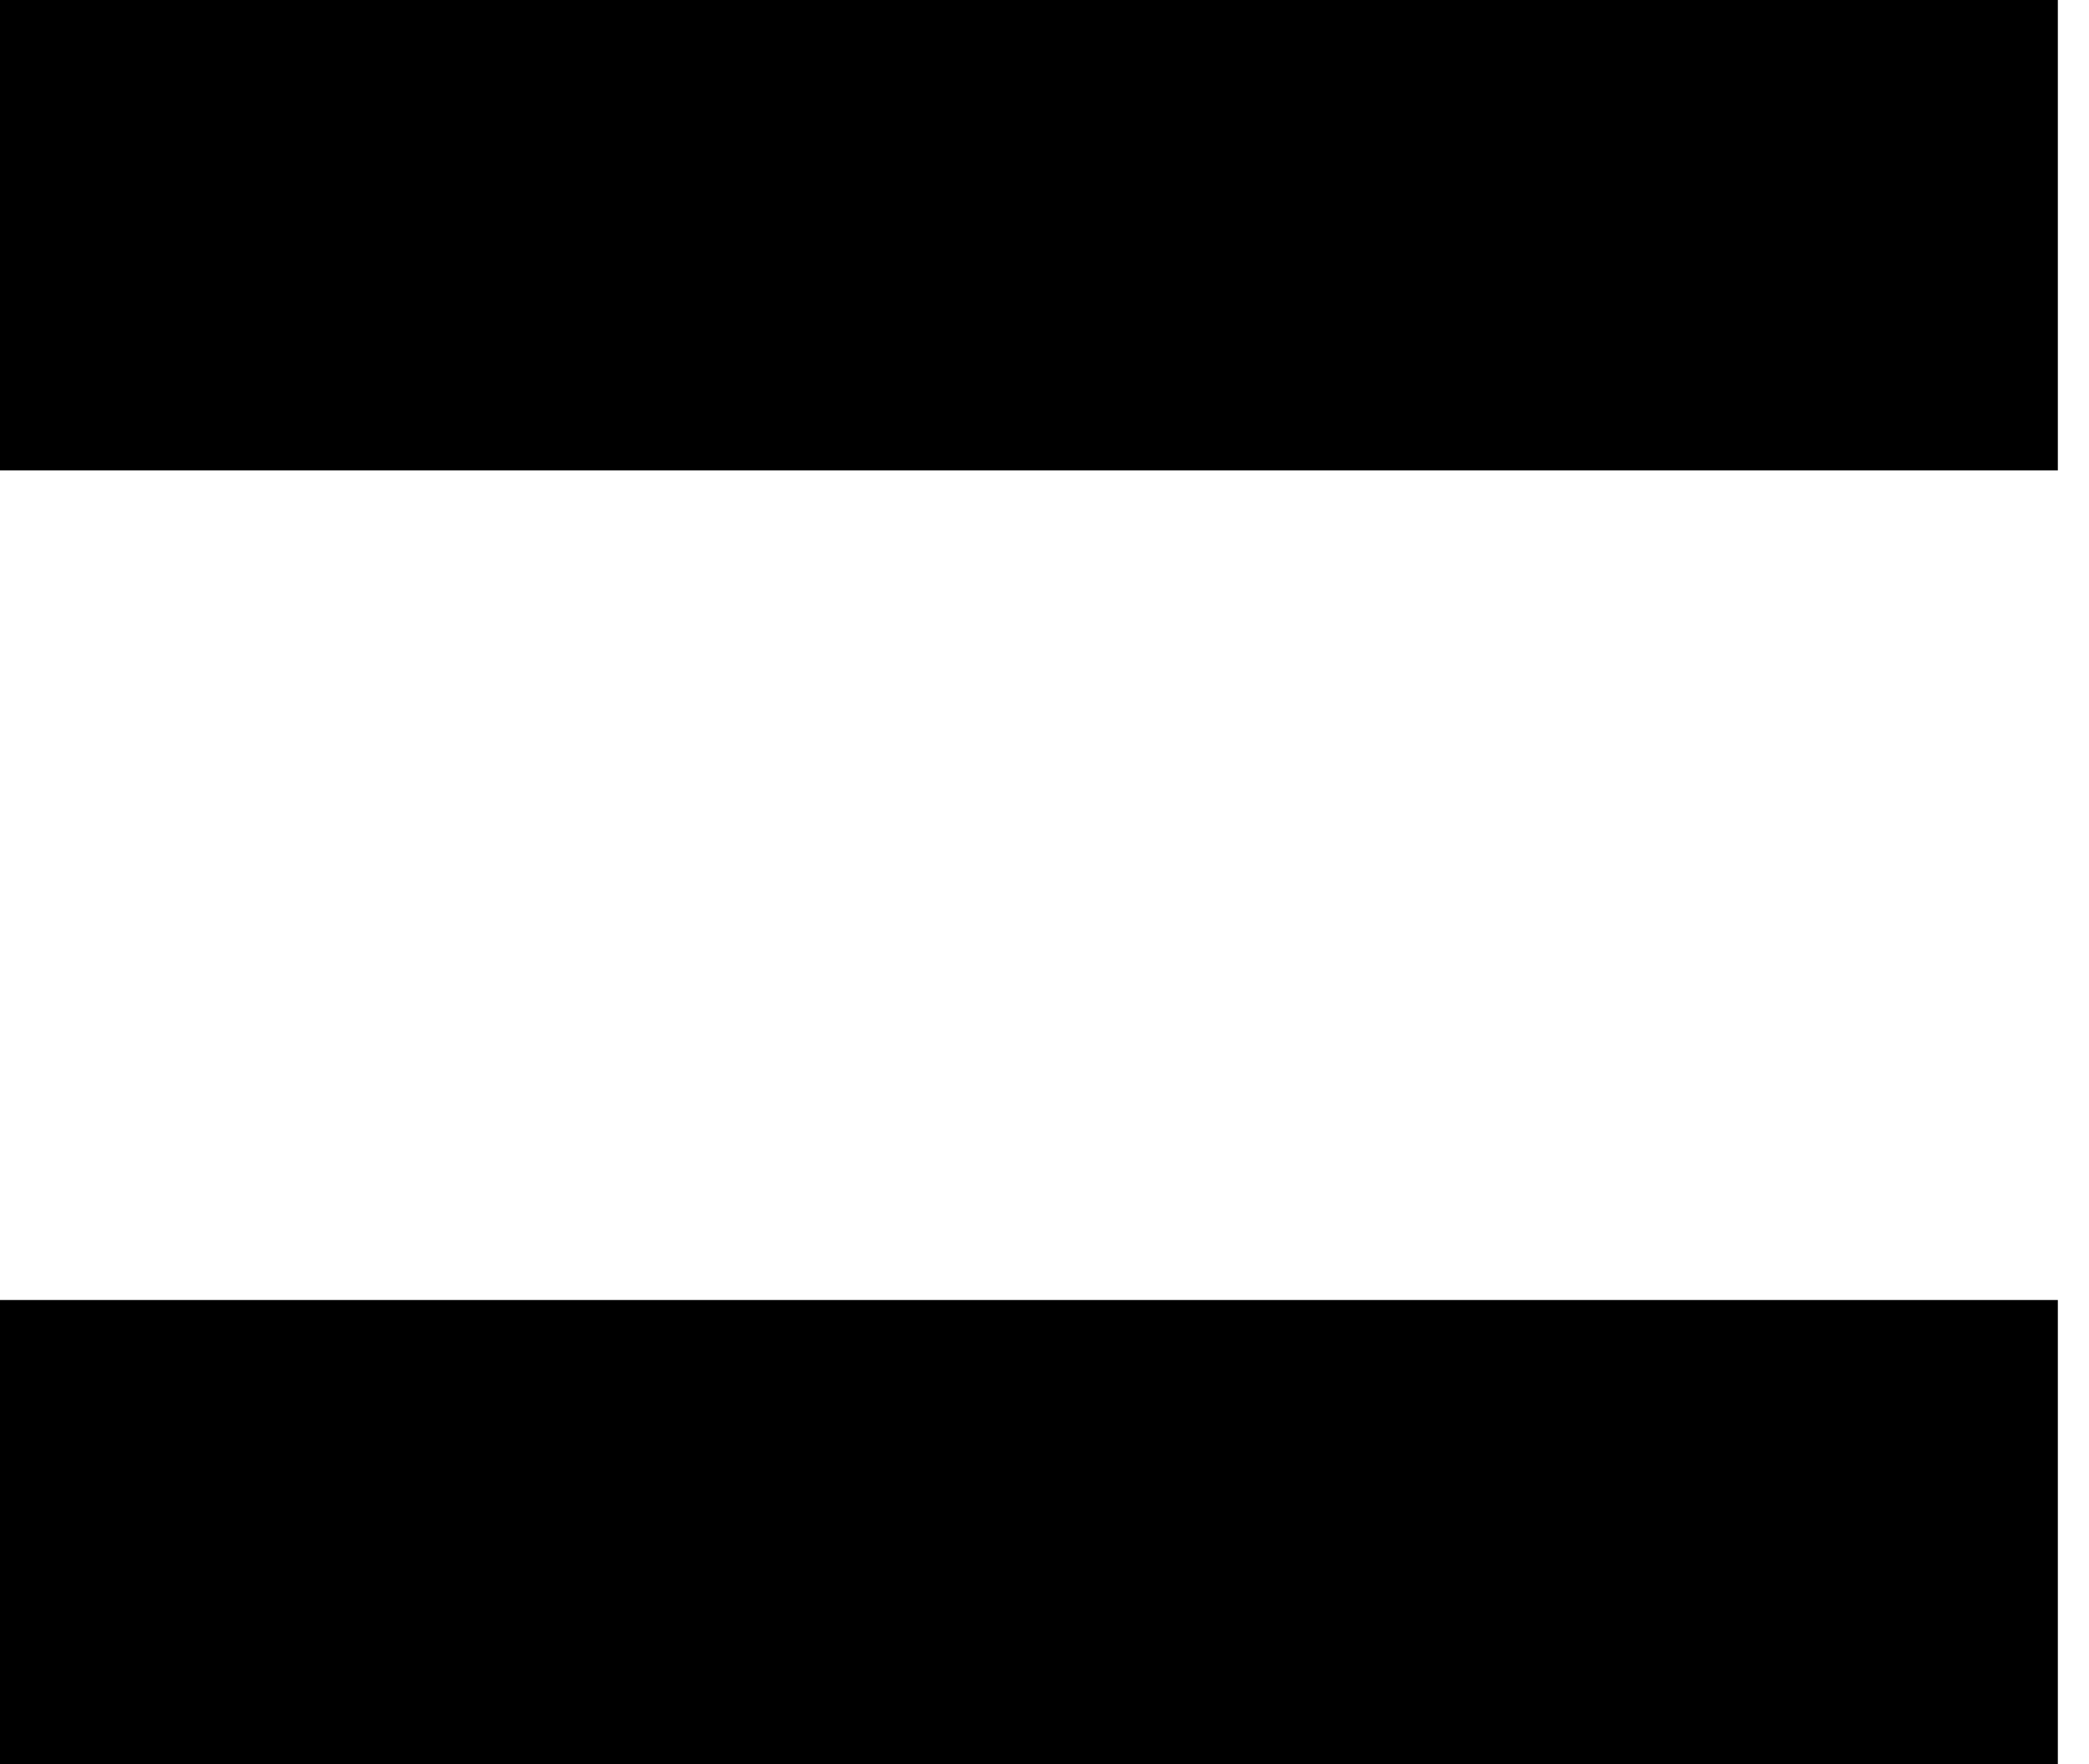
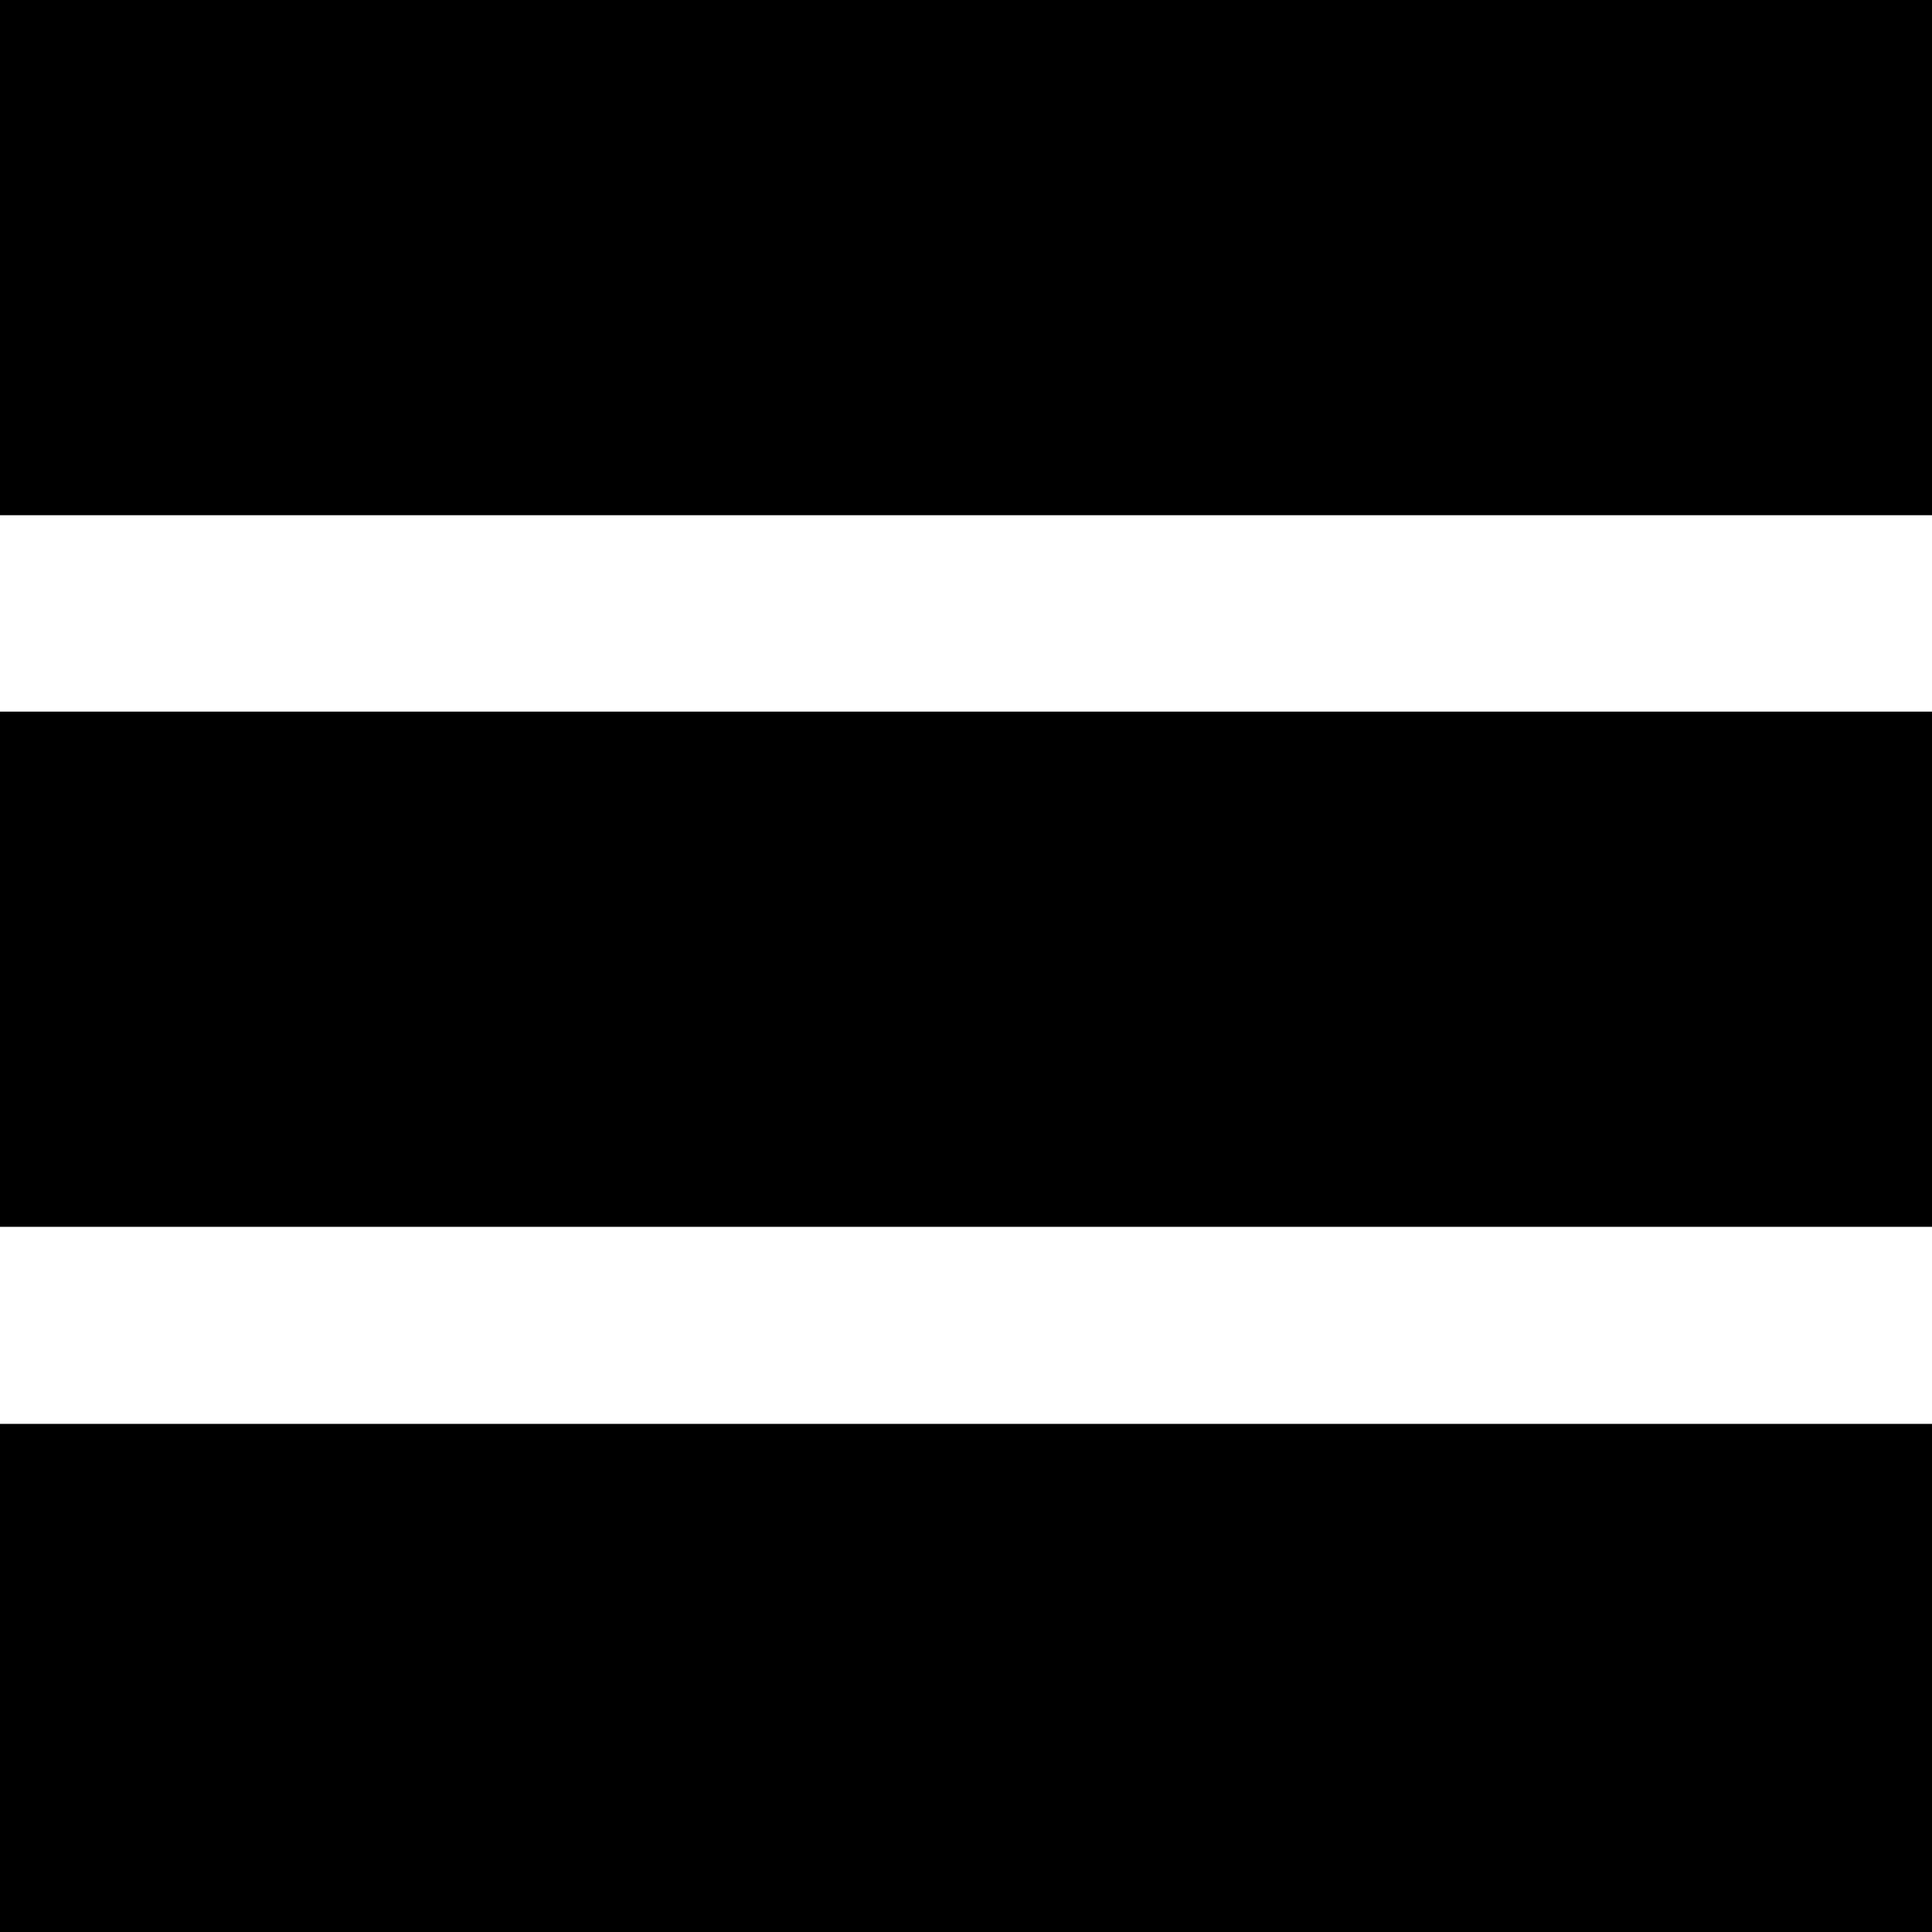
- <svg xmlns="http://www.w3.org/2000/svg" viewBox="0 0 35.53 30" class="hamburger">
+ <svg xmlns="http://www.w3.org/2000/svg" viewBox="0 0 30 30" class="hamburger">
  <g>
-     <rect class="bun" width="35" height="8" />
-     <rect class="burger" y="11.05" width="35." height="8" />
-     <rect class="bottom-bun" y="22.11" width="35" height="8" />
+     <path class="bun" d="M0 0h35v8H0z" width="30" height="8" />
+     <path class="burger" d="M0 11.05h35v8H0z" width="30" height="8" />
+     <path class="bottom-bun" d="M0 22.11h35v8H0z" width="30" height="8" />
  </g>
</svg>
